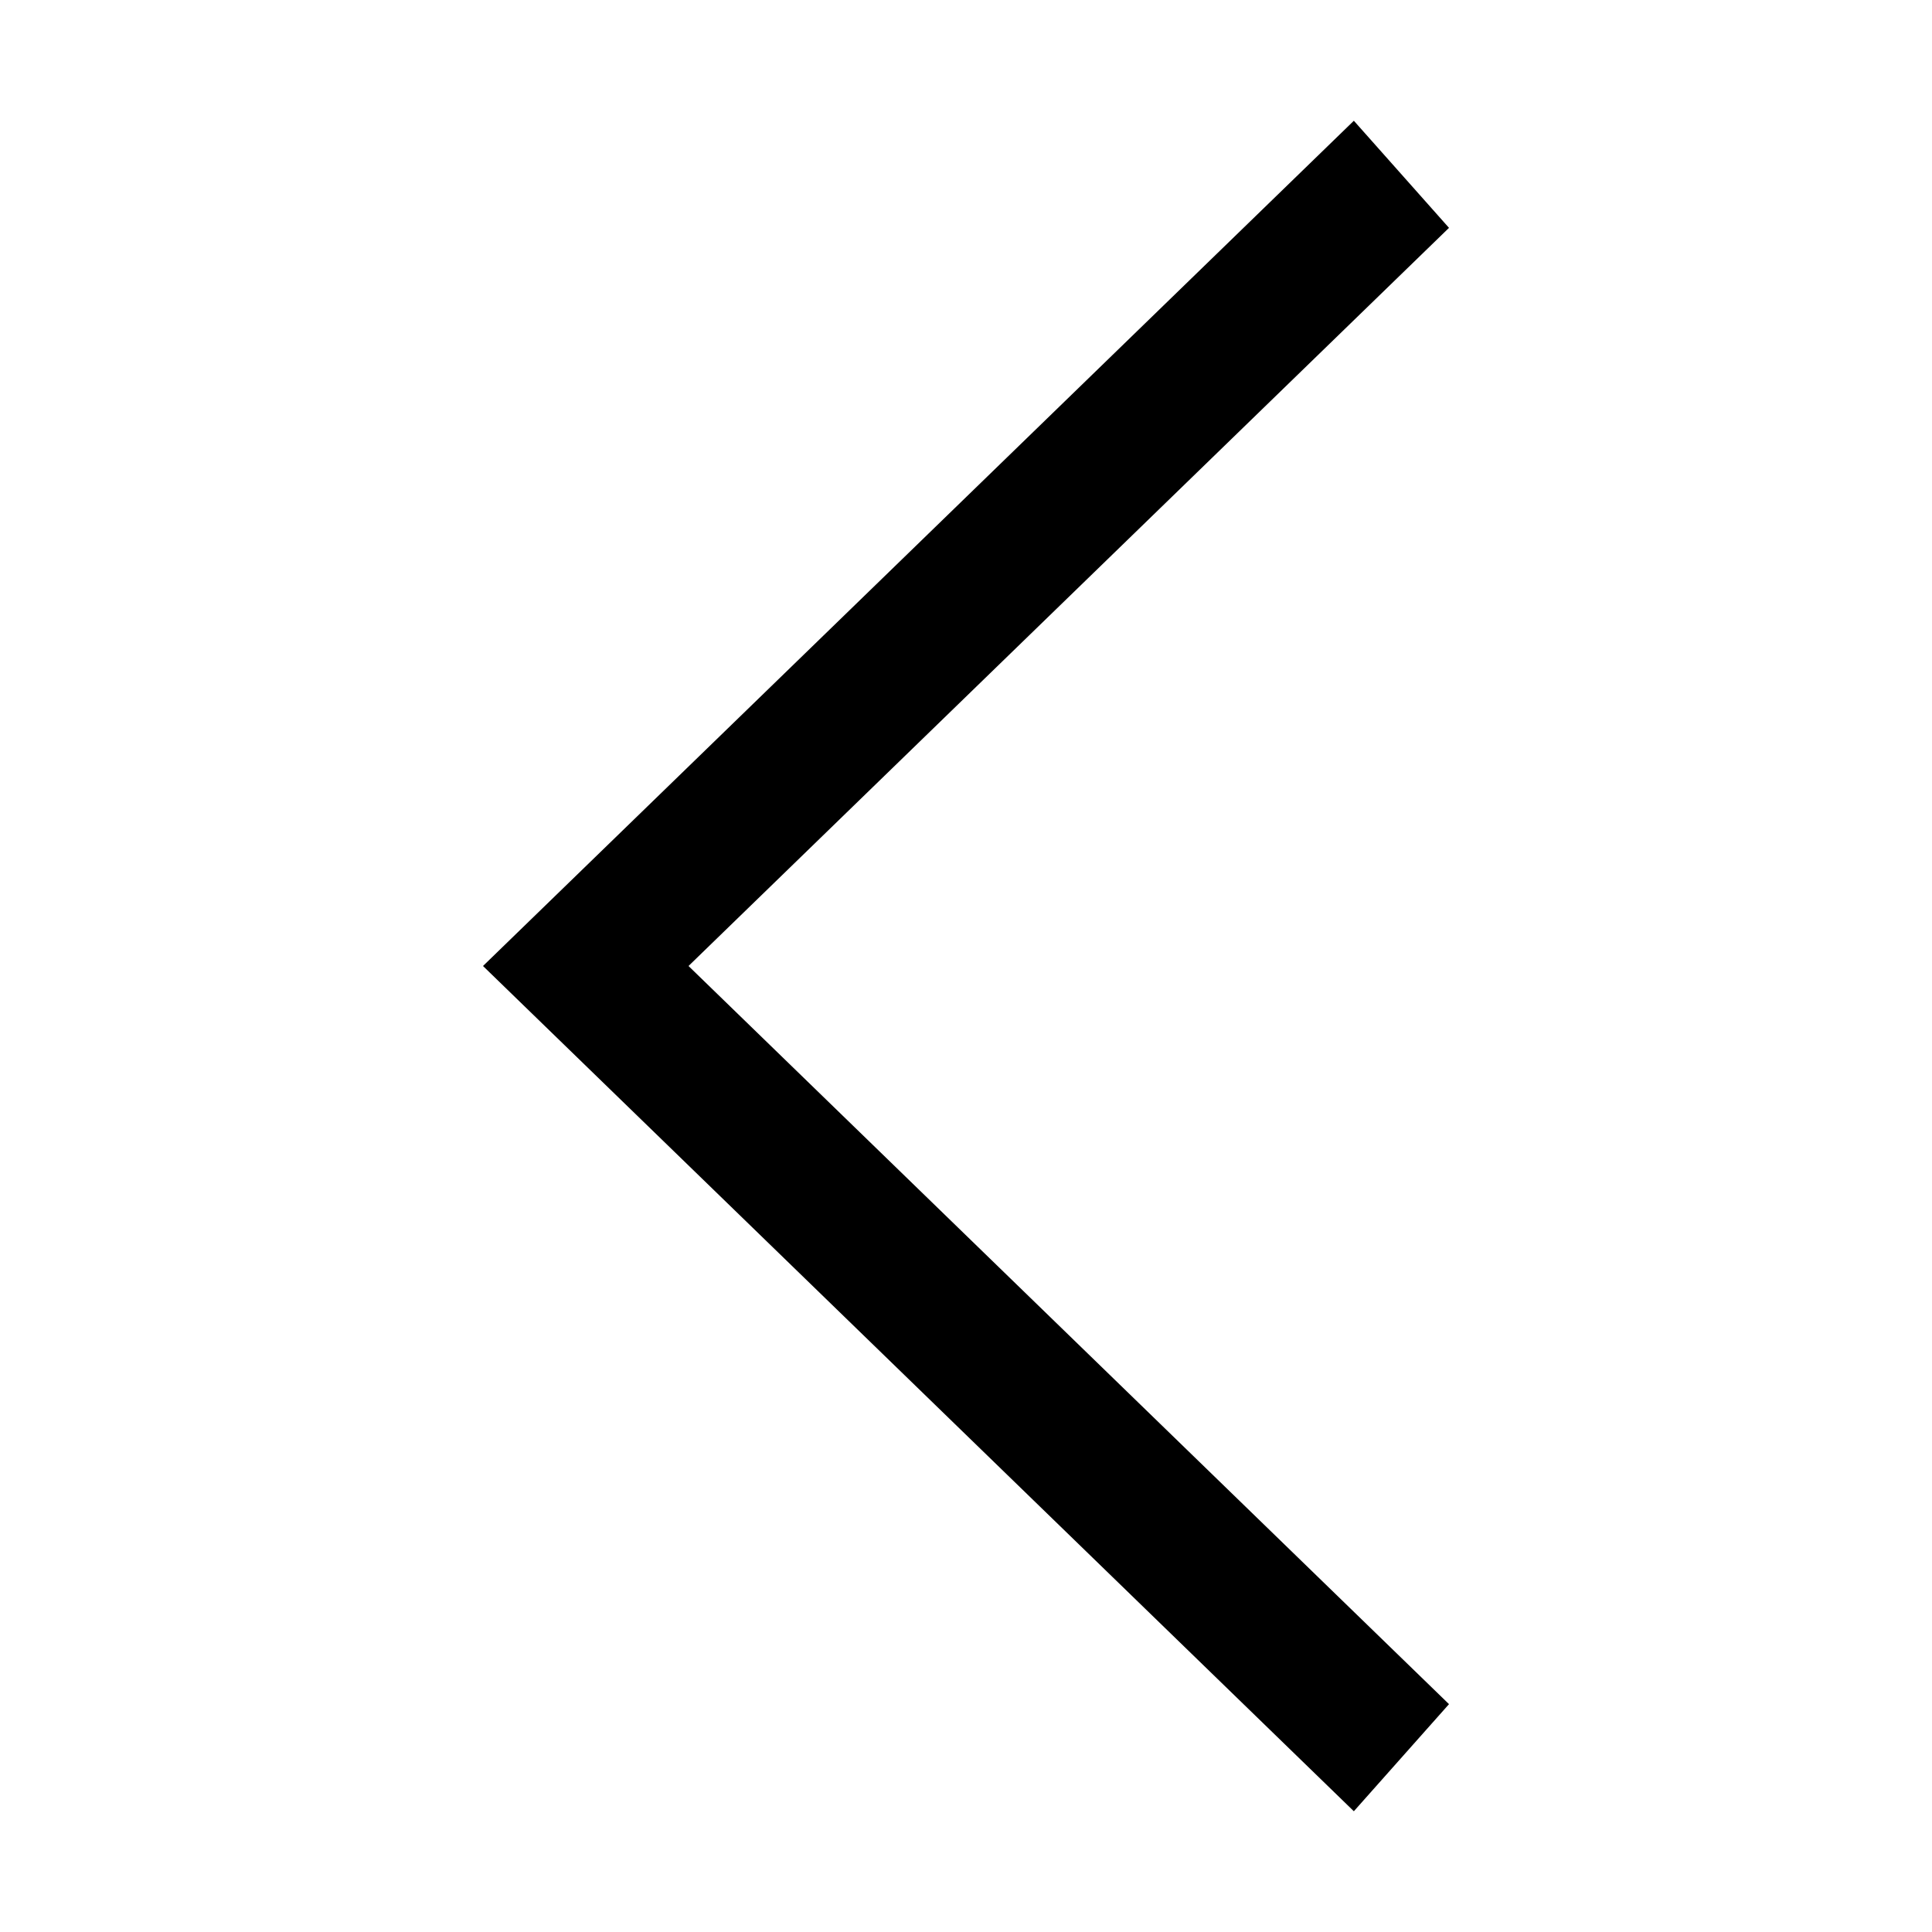
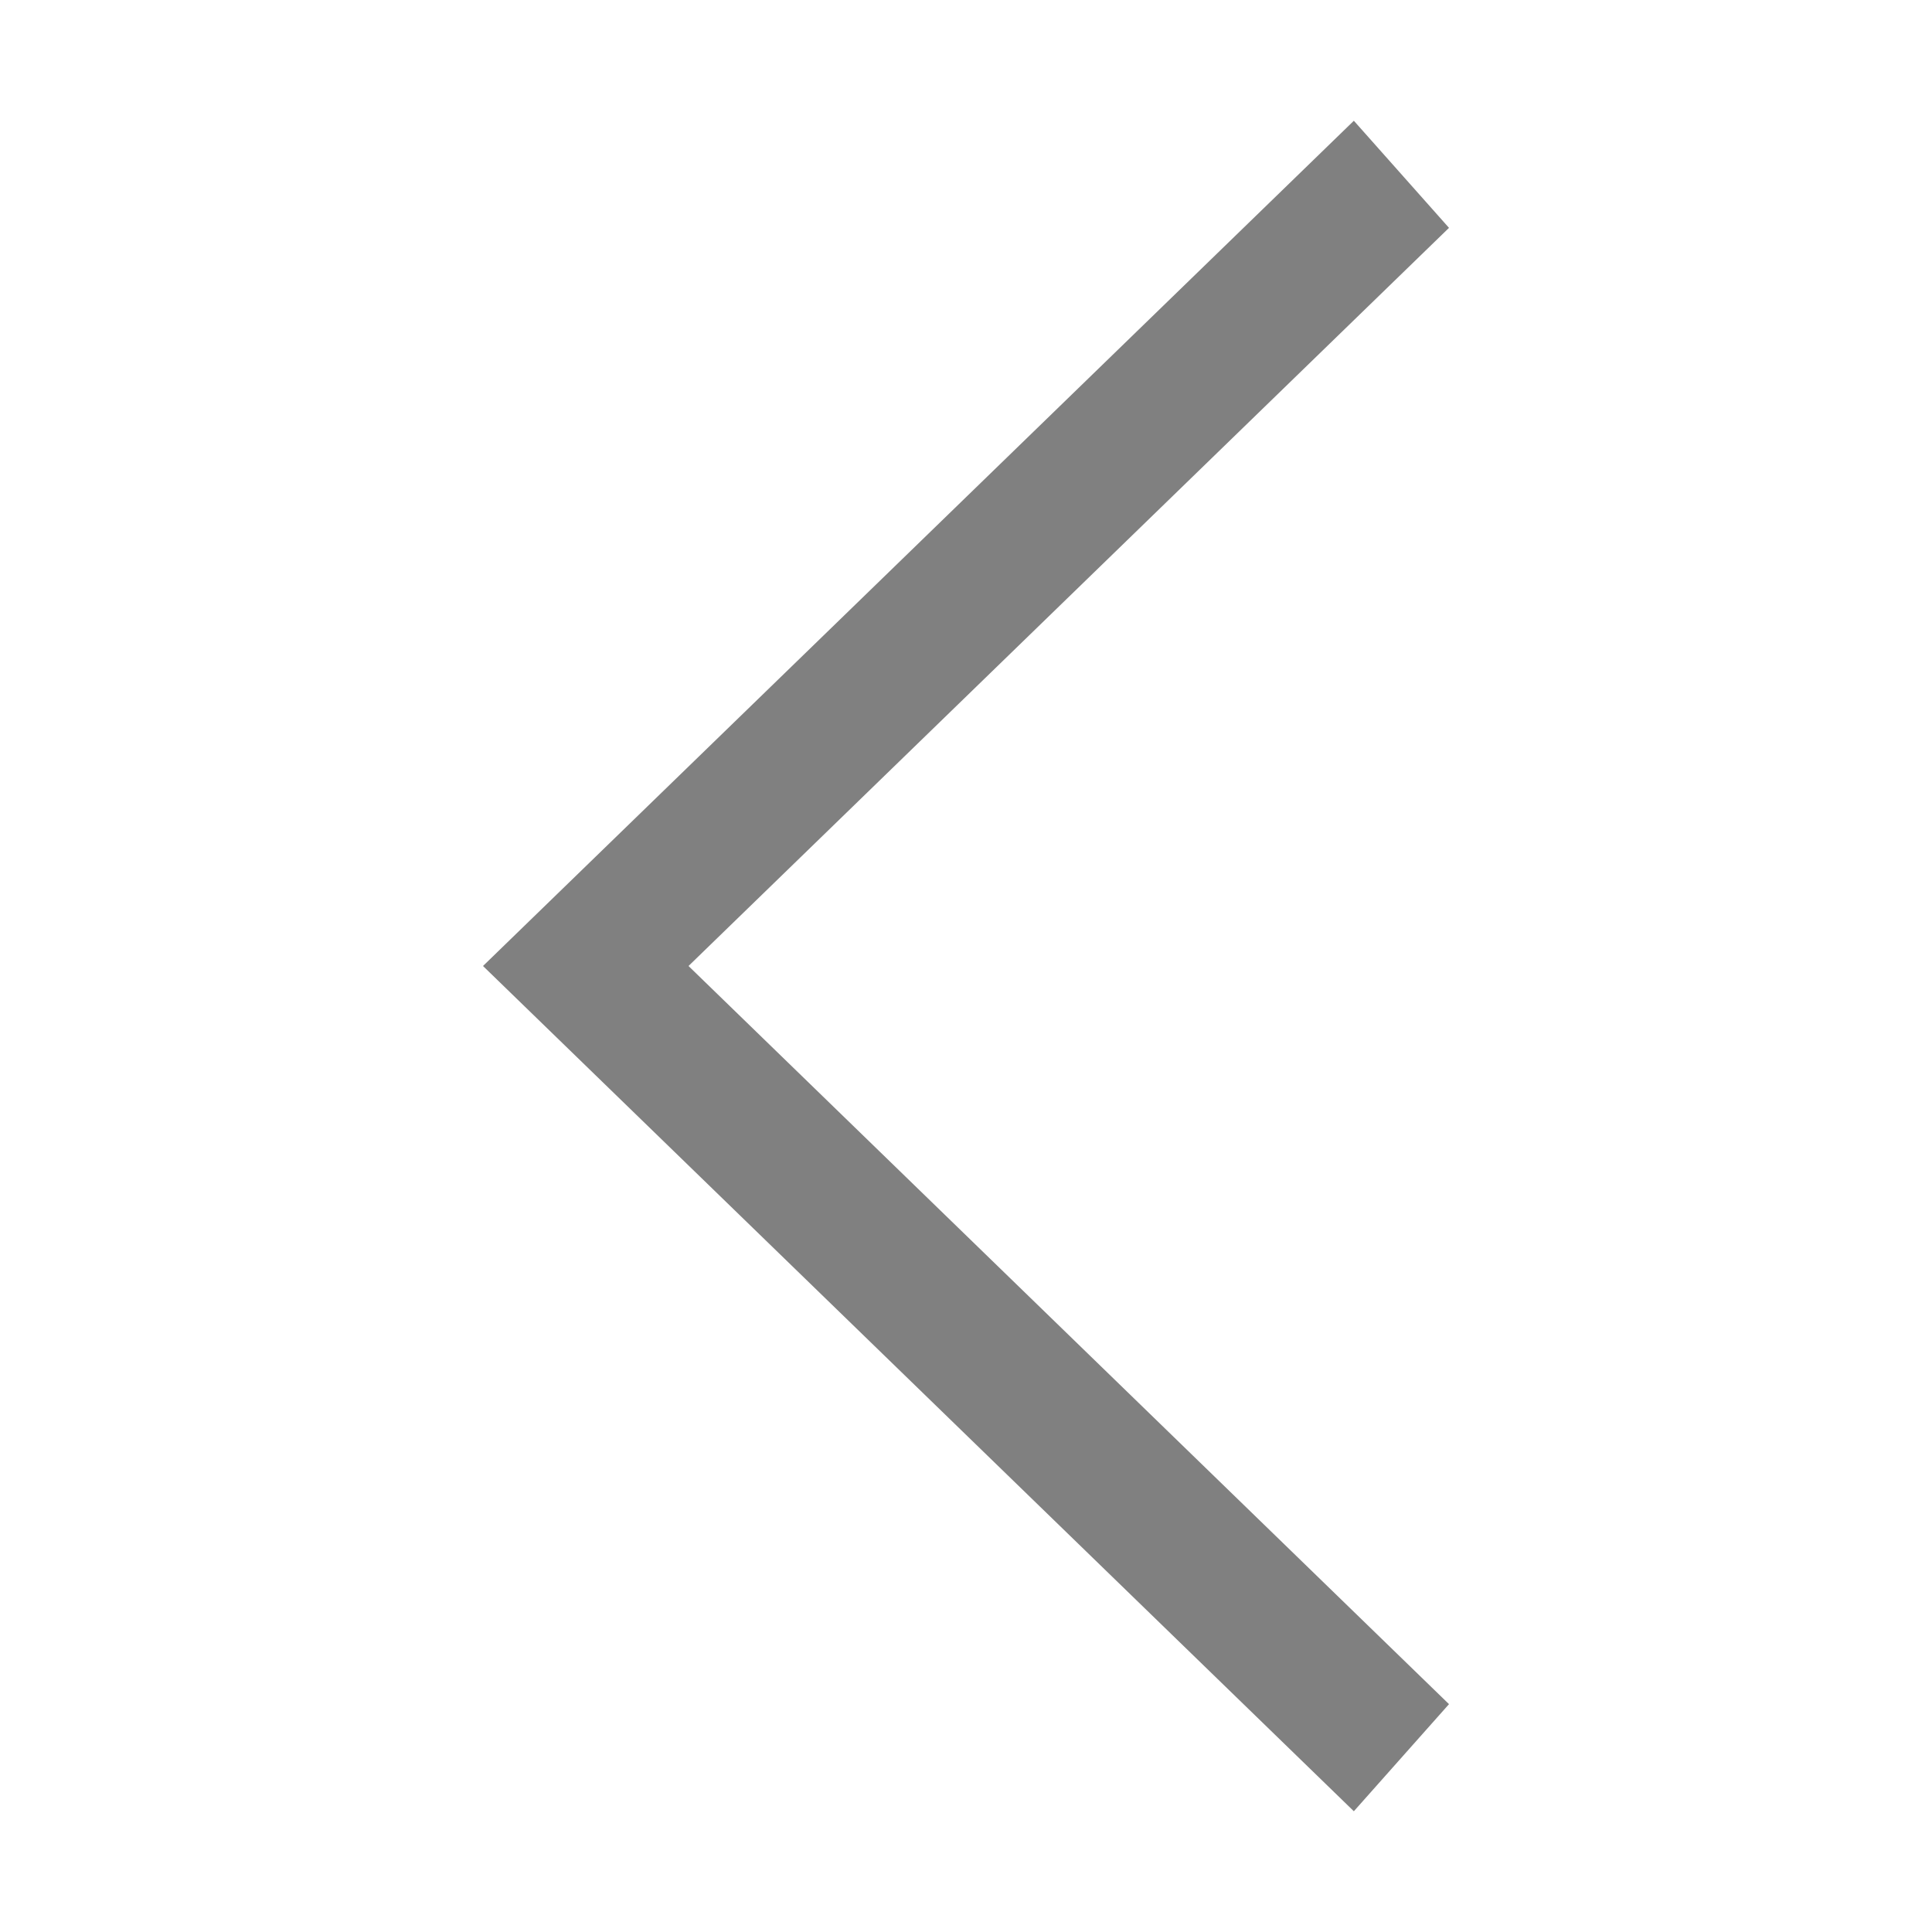
- <svg xmlns="http://www.w3.org/2000/svg" viewBox="0 0 1024 1024" class="icon" version="1.1" fill="#000000">
+ <svg xmlns="http://www.w3.org/2000/svg" viewBox="0 0 1024 1024" class="icon" version="1.1" fill="#808080">
  <g id="SVGRepo_bgCarrier" stroke-width="0" />
  <g id="SVGRepo_tracerCarrier" stroke-linecap="round" stroke-linejoin="round" />
  <g id="SVGRepo_iconCarrier">
-     <path d="M768 903.232l-50.432 56.768L256 512l461.568-448 50.432 56.768L364.928 512z" fill="#000000" />
+     <path d="M768 903.232l-50.432 56.768L256 512l461.568-448 50.432 56.768L364.928 512z" fill="#808080" />
  </g>
</svg>
